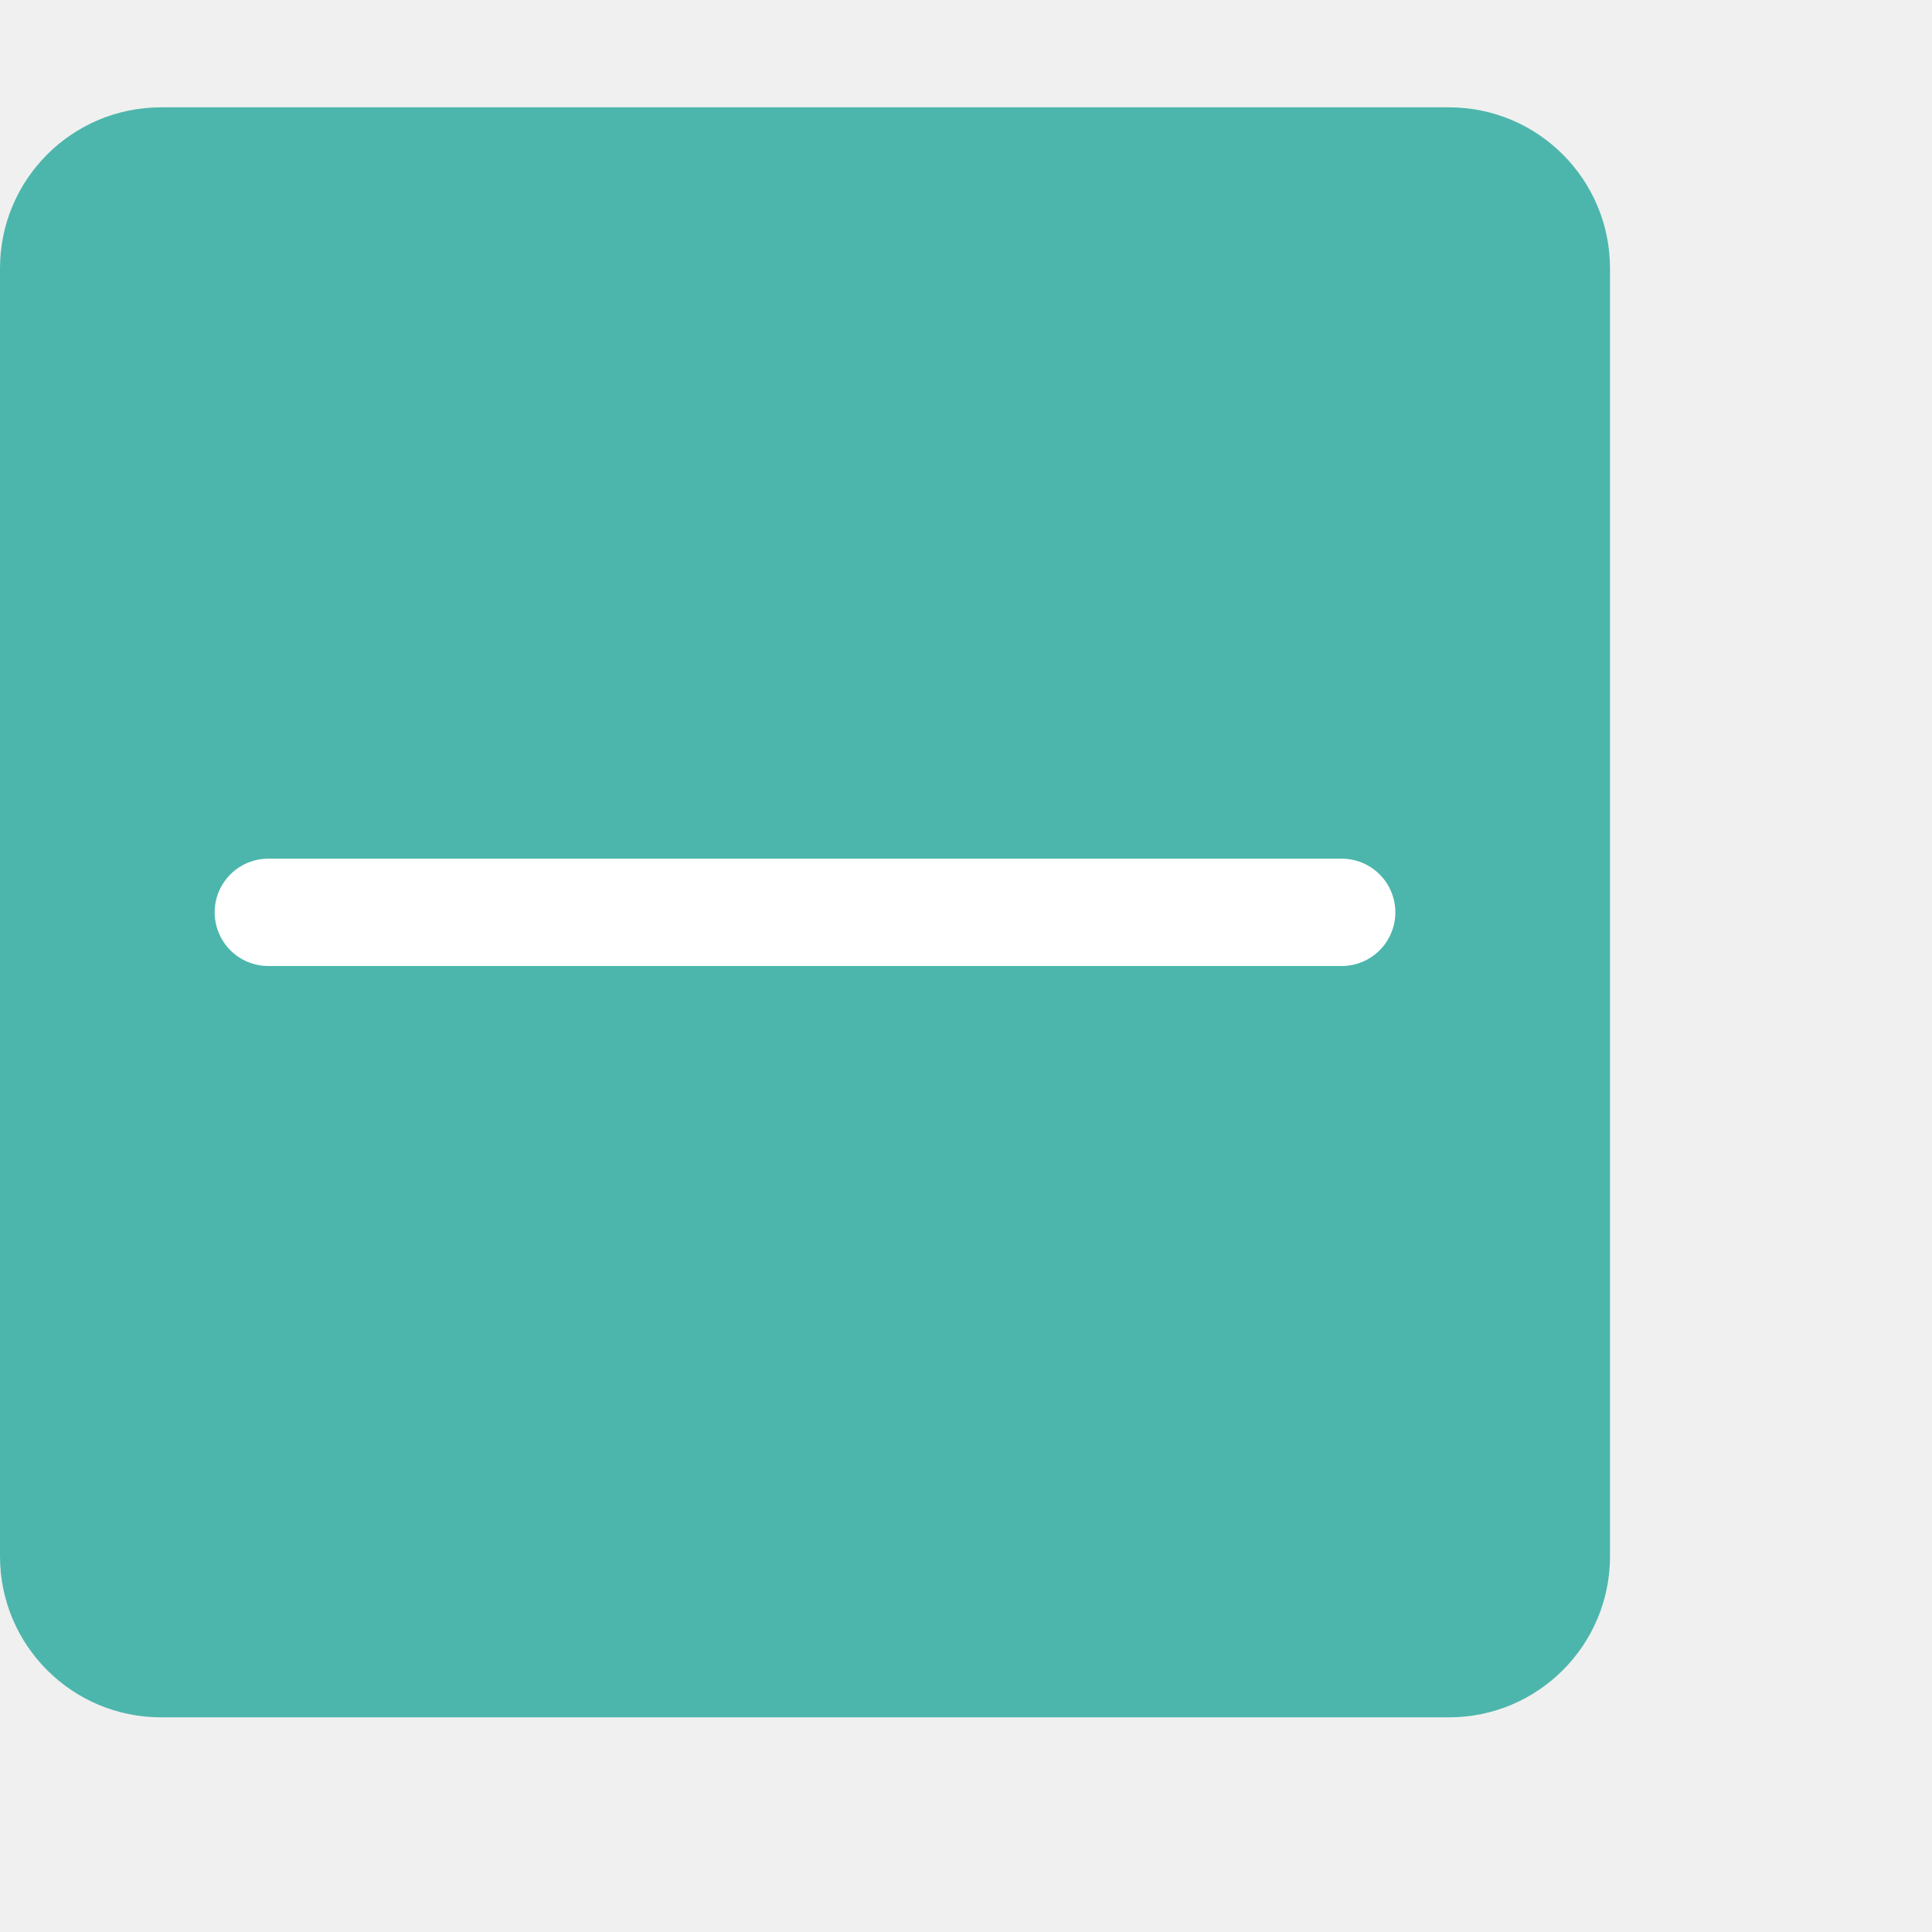
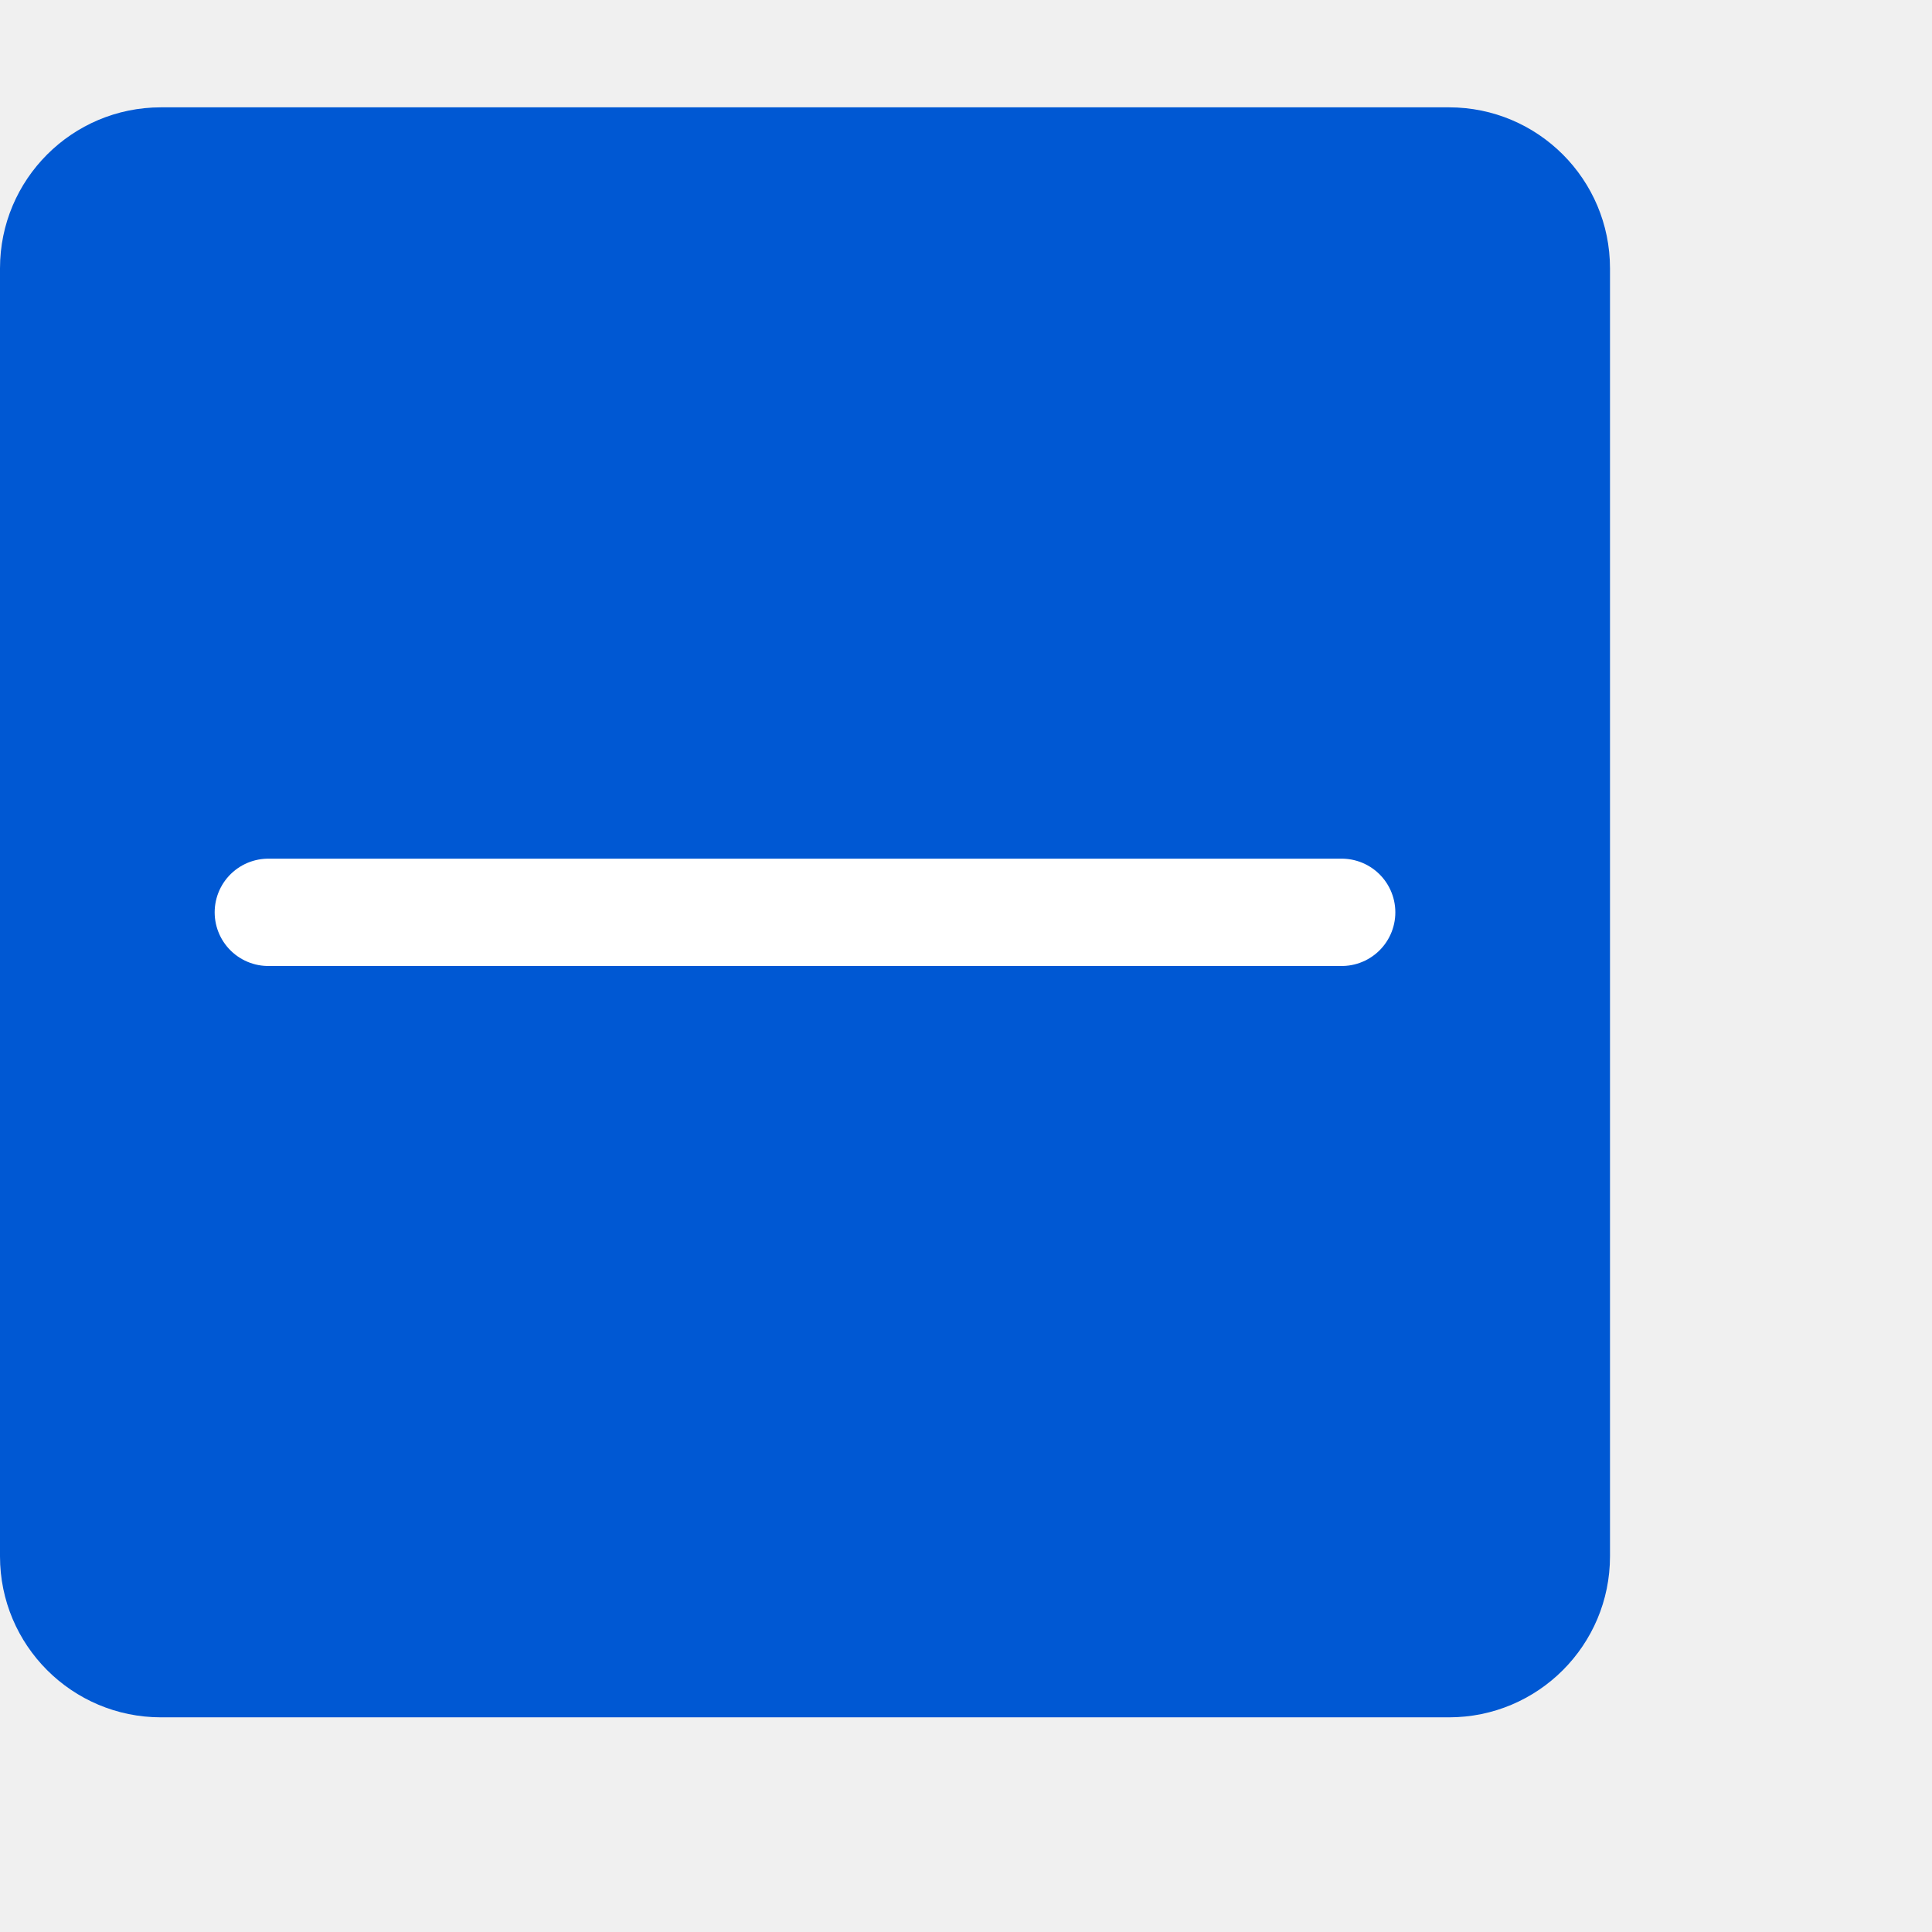
<svg xmlns="http://www.w3.org/2000/svg" width="18" height="18" viewBox="0 0 18 18">
-   <rect x="0" y="1" width="15" height="15" rx="1.5" style="fill:#4db6ac" />
+   <rect x="0" y="1" width="15" height="15" rx="1.5" style="fill:#0058d3" />
  <line x1="2.5" y1="8.5" x2="12.5" y2="8.5" style="fill:none;stroke:#fff;stroke-linecap:round;stroke-linejoin:round" />
</svg>
